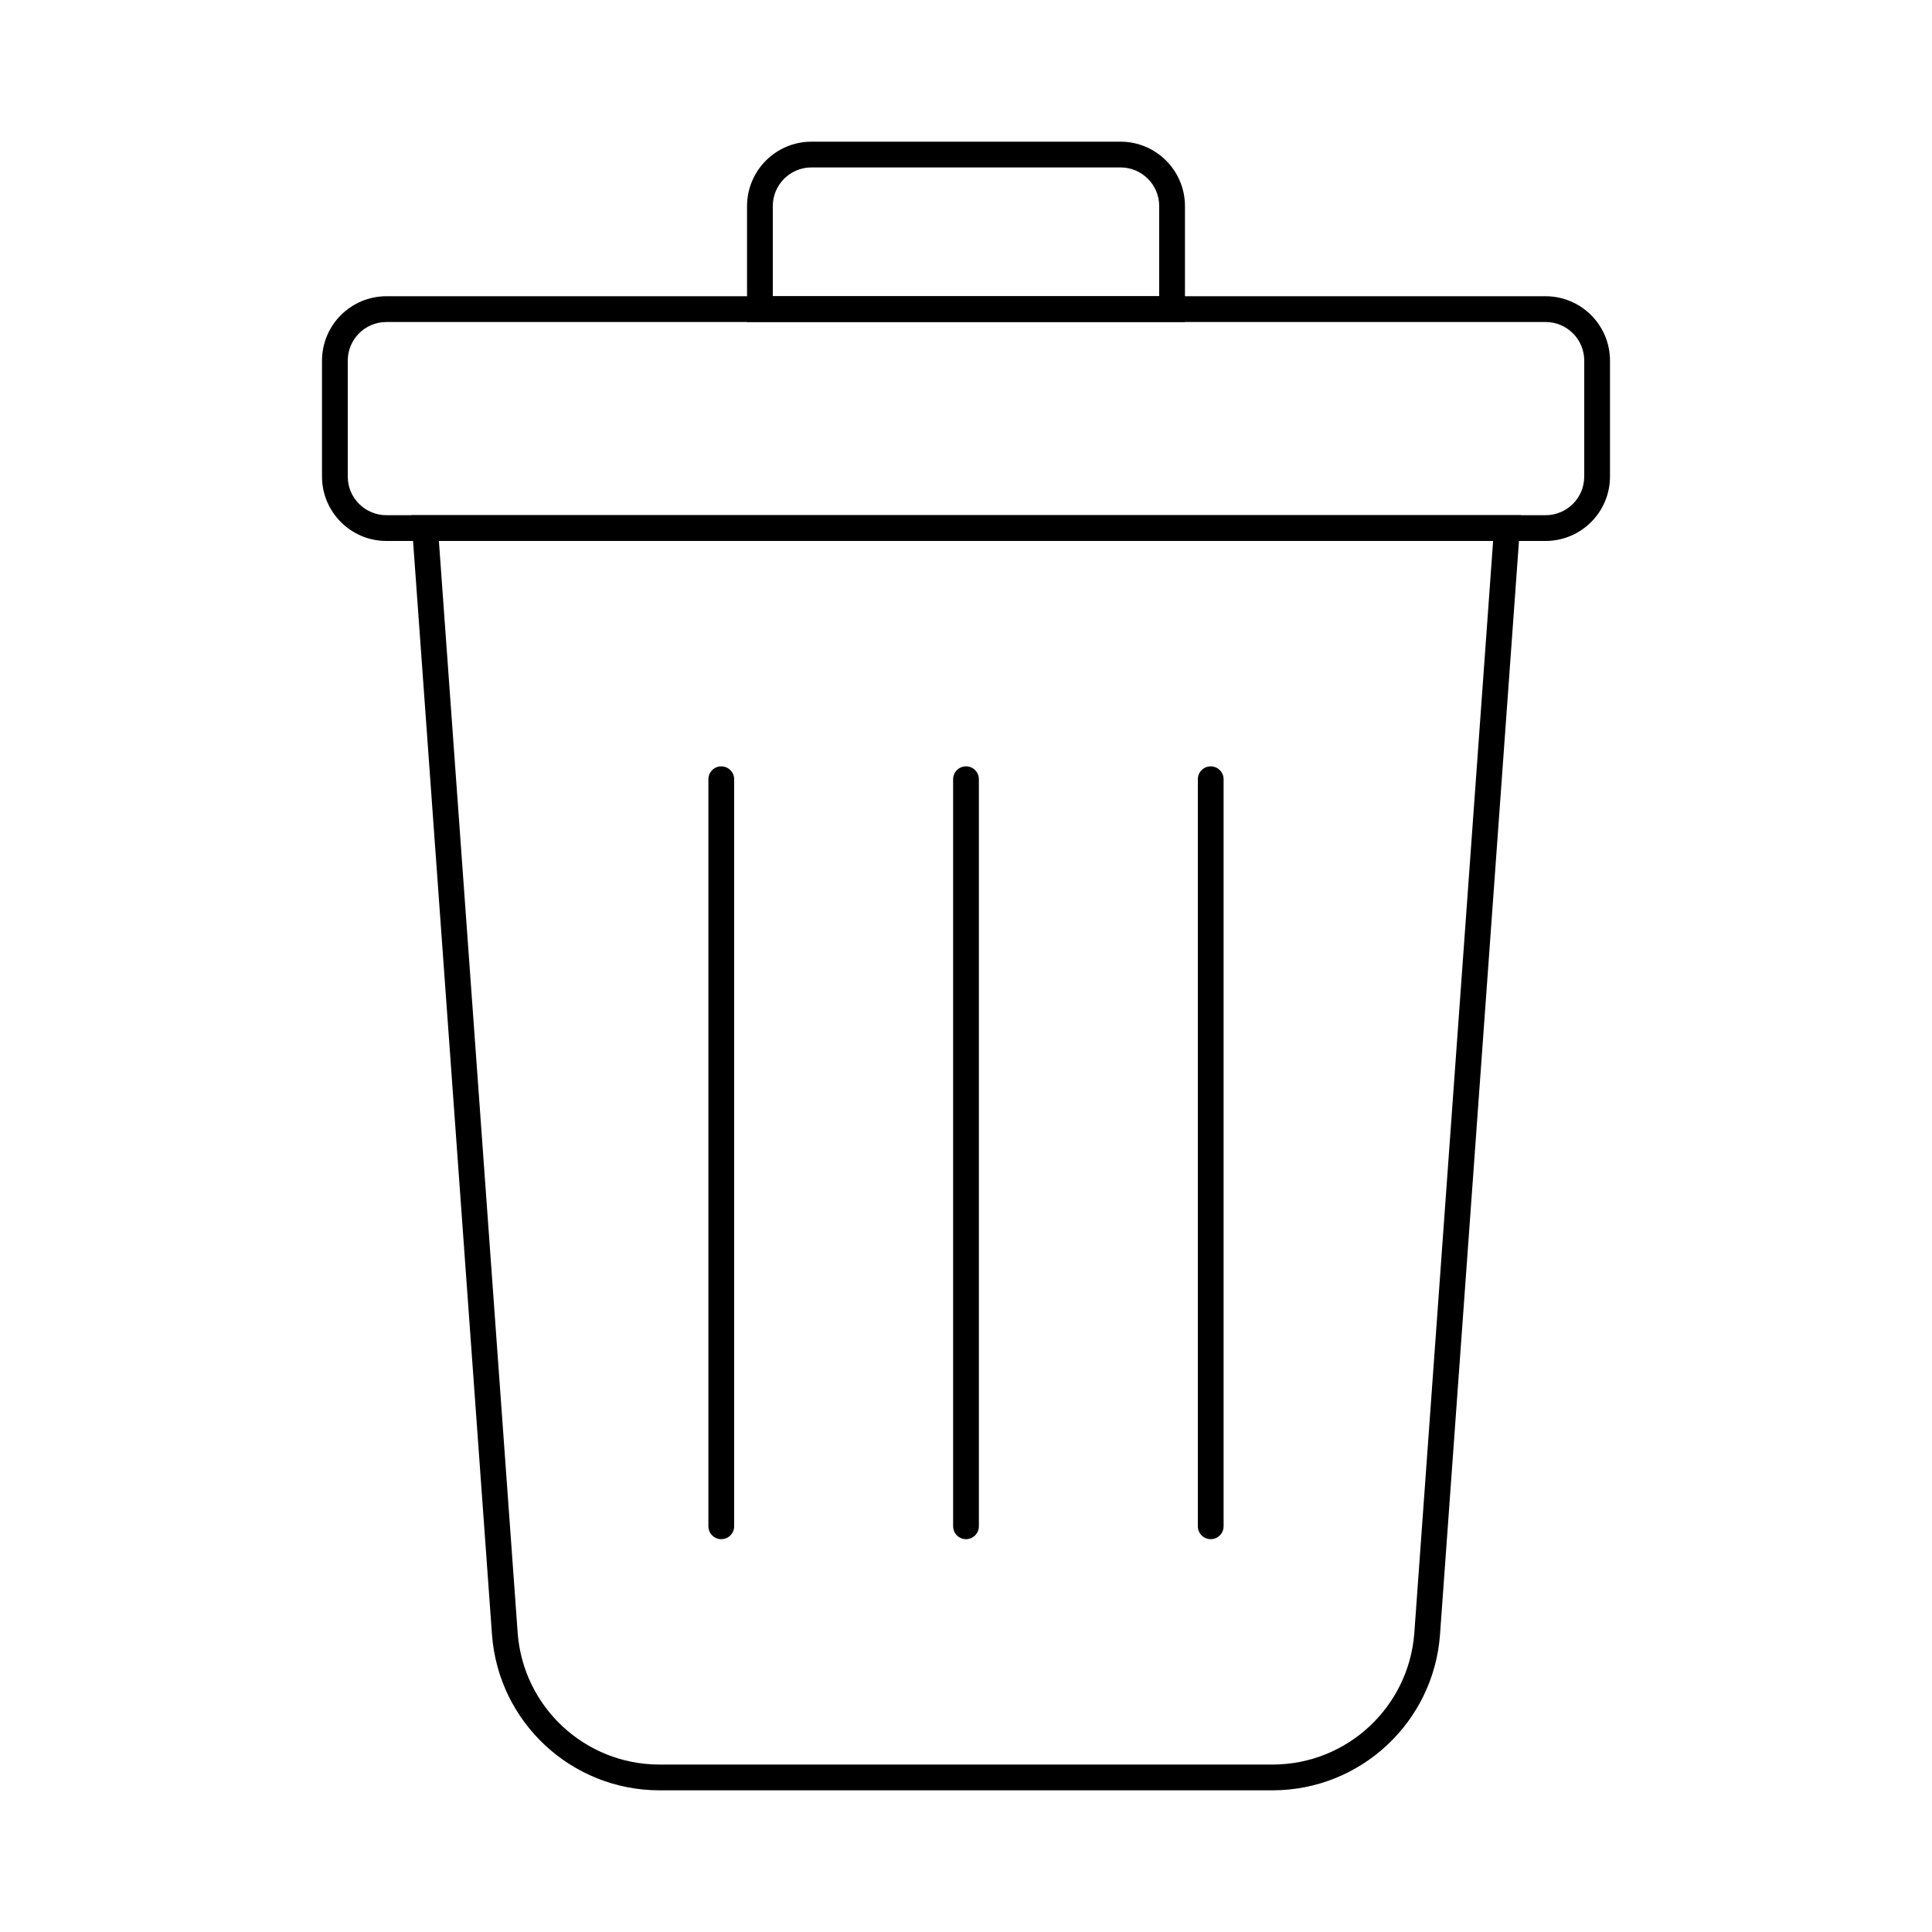
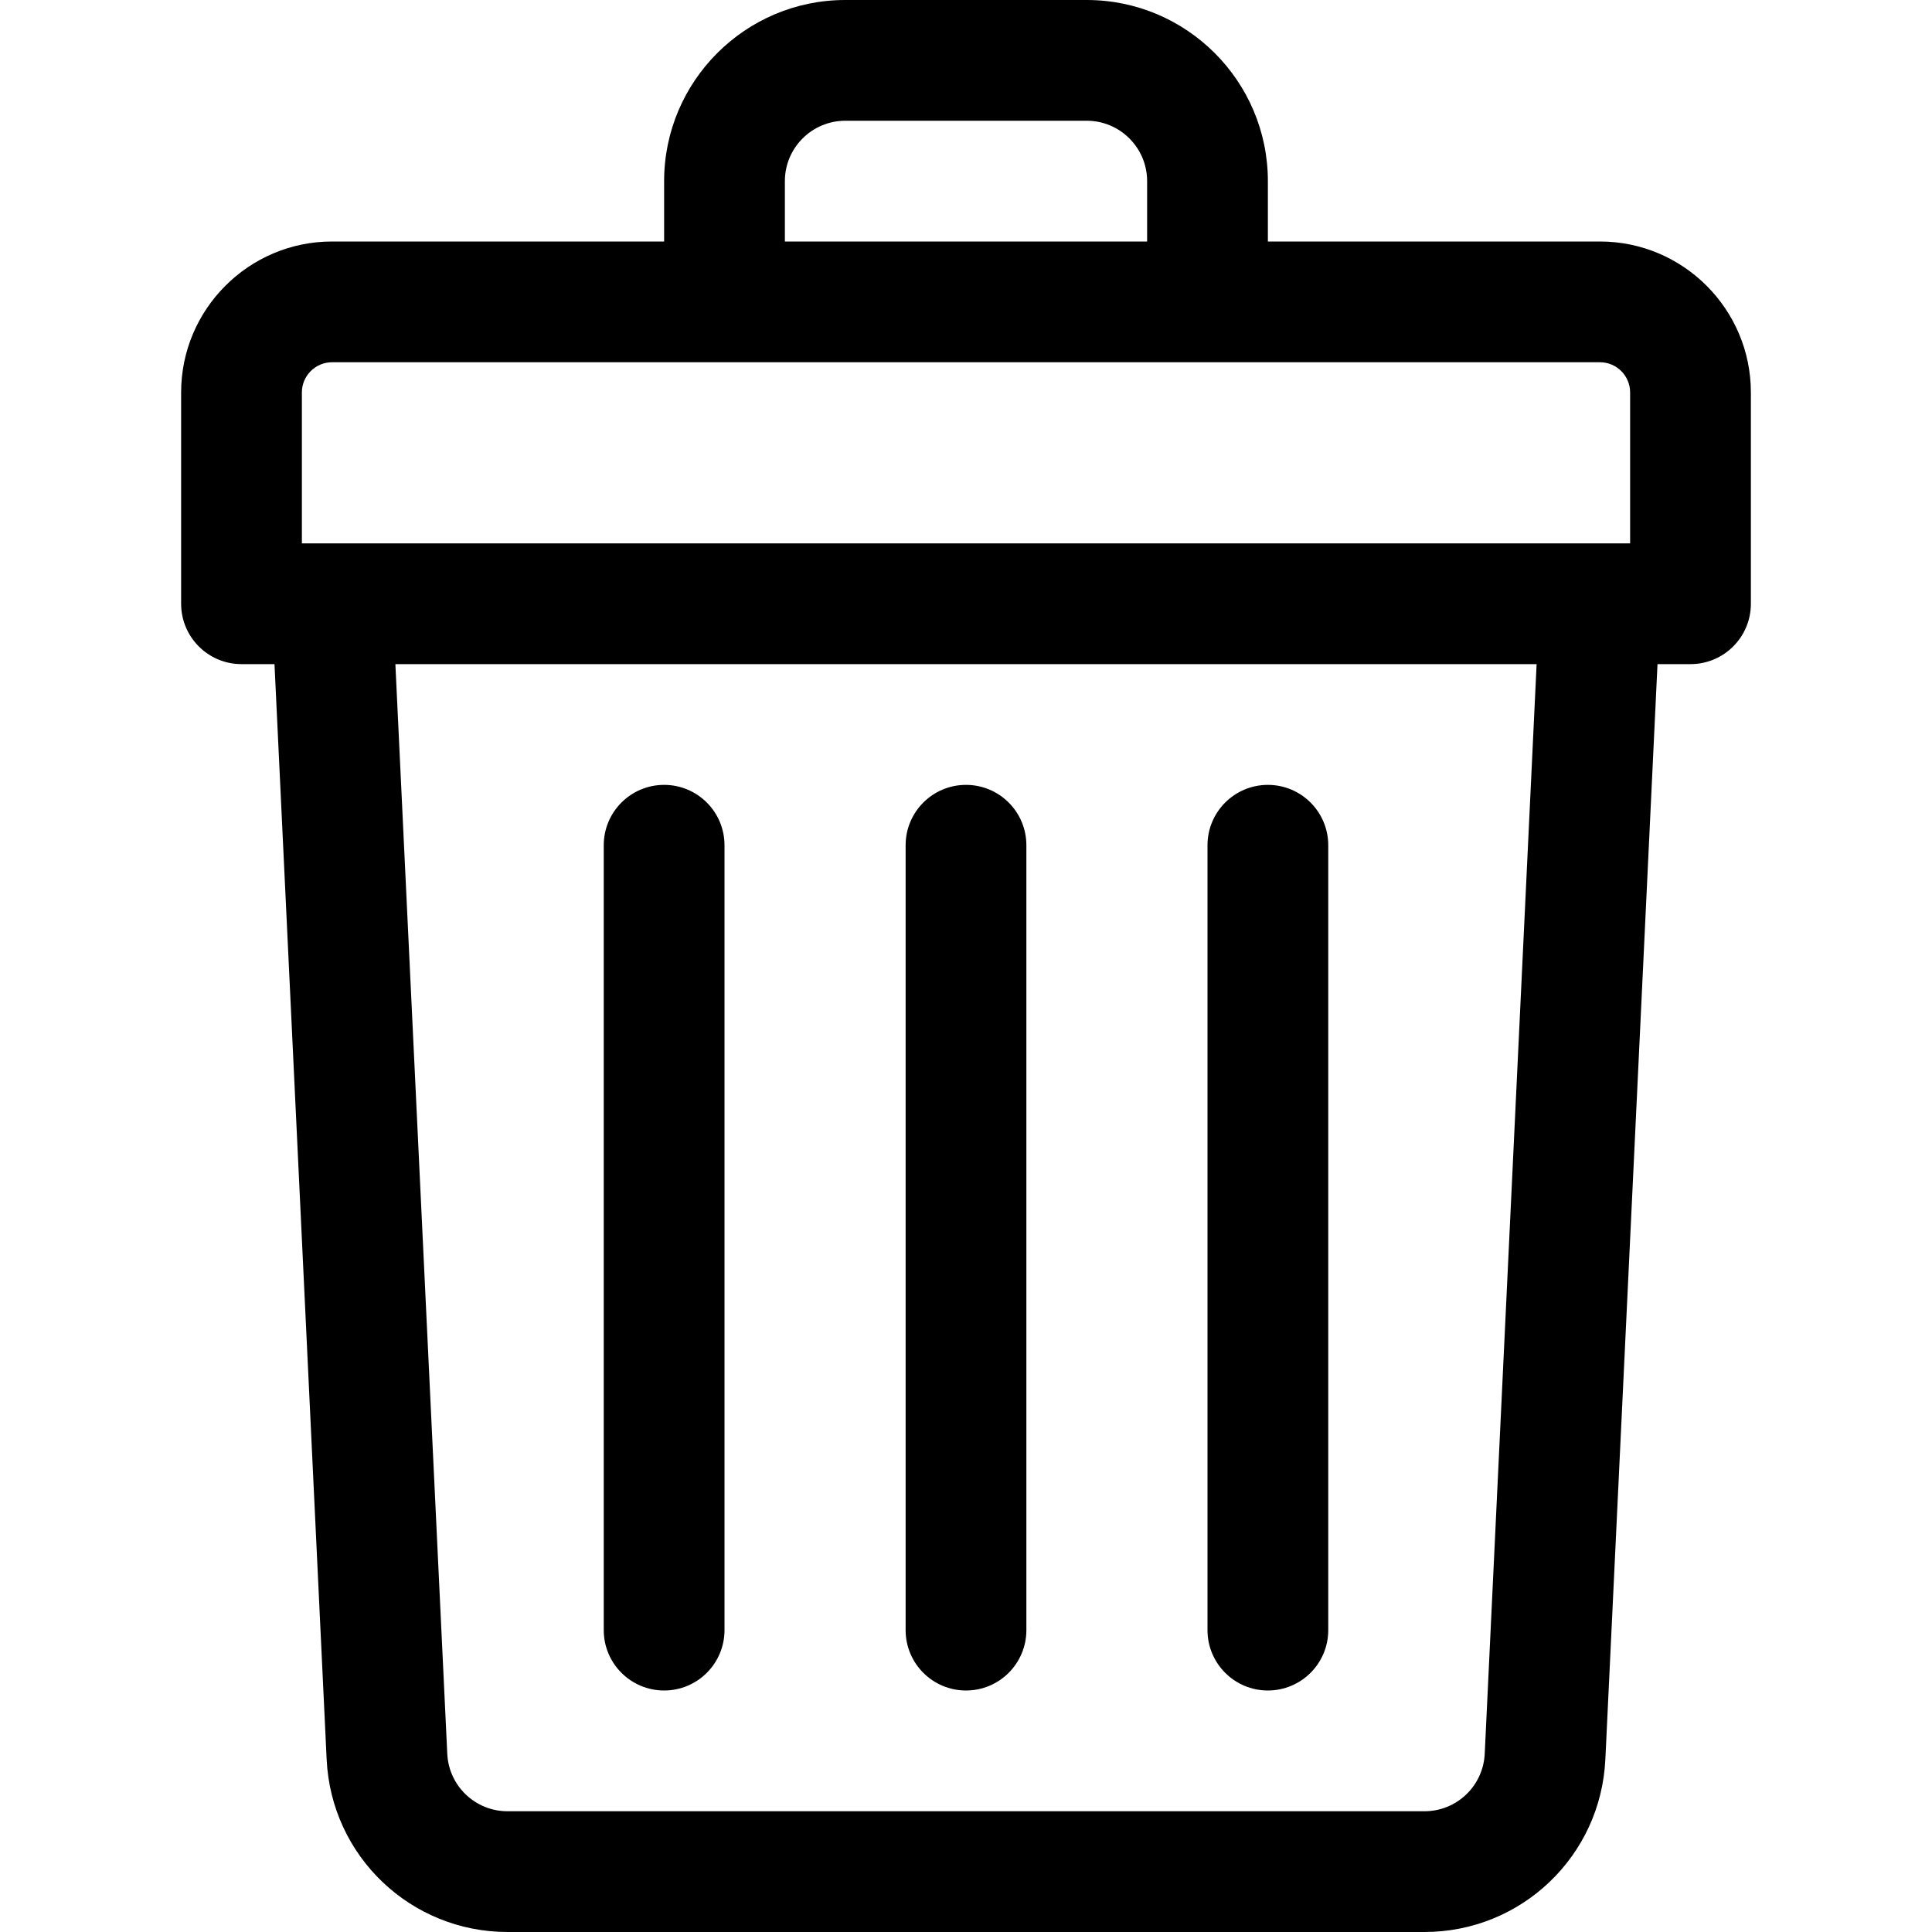
- <svg xmlns="http://www.w3.org/2000/svg" id="Layer_1" height="512" viewBox="0 0 150 150" width="512" data-name="Layer 1">
-   <path d="m98.835 139h-47.67a13.048 13.048 0 0 1 -12.965-12.064l-6.275-86.936h86.15l-.075 1.072-6.2 85.864a13.048 13.048 0 0 1 -12.965 12.064zm-58.642-12.208a11.042 11.042 0 0 0 10.972 10.208h47.67a11.042 11.042 0 0 0 10.972-10.208l6.118-84.792h-81.85z" />
-   <path d="m92 25h-34v-9a5.006 5.006 0 0 1 5-5h24a5.006 5.006 0 0 1 5 5zm-32-2h30v-7a3 3 0 0 0 -3-3h-24a3 3 0 0 0 -3 3z" />
-   <path d="m120 42h-90a5.006 5.006 0 0 1 -5-5v-9a5.006 5.006 0 0 1 5-5h90a5.006 5.006 0 0 1 5 5v9a5.006 5.006 0 0 1 -5 5zm-90-17a3 3 0 0 0 -3 3v9a3 3 0 0 0 3 3h90a3 3 0 0 0 3-3v-9a3 3 0 0 0 -3-3z" />
-   <path d="m56 119.5a1 1 0 0 1 -1-1v-58a1 1 0 0 1 2 0v58a1 1 0 0 1 -1 1z" />
-   <path d="m75 119.5a1 1 0 0 1 -1-1v-58a1 1 0 0 1 2 0v58a1 1 0 0 1 -1 1z" />
-   <path d="m94 119.5a1 1 0 0 1 -1-1v-58a1 1 0 0 1 2 0v58a1 1 0 0 1 -1 1z" />
+ <svg xmlns="http://www.w3.org/2000/svg" id="Layer_1" enable-background="new 0 0 512 512" height="512" viewBox="0 0 512 512" width="512">
+   <g>
+     <path d="m424 64h-88v-16c0-26.467-21.533-48-48-48h-64c-26.467 0-48 21.533-48 48v16h-88c-22.056 0-40 17.944-40 40v56c0 8.836 7.164 16 16 16h8.744l13.823 290.283c1.221 25.636 22.281 45.717 47.945 45.717h242.976c25.665 0 46.725-20.081 47.945-45.717l13.823-290.283h8.744c8.836 0 16-7.164 16-16v-56c0-22.056-17.944-40-40-40zm-216-16c0-8.822 7.178-16 16-16h64c8.822 0 16 7.178 16 16v16h-96zm-128 56c0-4.411 3.589-8 8-8h336c4.411 0 8 3.589 8 8v40c-4.931 0-331.567 0-352 0zm313.469 360.761c-.407 8.545-7.427 15.239-15.981 15.239h-242.976c-8.555 0-15.575-6.694-15.981-15.239l-13.751-288.761h302.44z" />
+     <path d="m256 448c8.836 0 16-7.164 16-16v-208c0-8.836-7.164-16-16-16s-16 7.164-16 16v208c0 8.836 7.163 16 16 16z" />
+     <path d="m336 448c8.836 0 16-7.164 16-16v-208c0-8.836-7.164-16-16-16s-16 7.164-16 16v208c0 8.836 7.163 16 16 16z" />
+     <path d="m176 448c8.836 0 16-7.164 16-16v-208c0-8.836-7.164-16-16-16s-16 7.164-16 16v208c0 8.836 7.163 16 16 16z" />
+   </g>
</svg>
